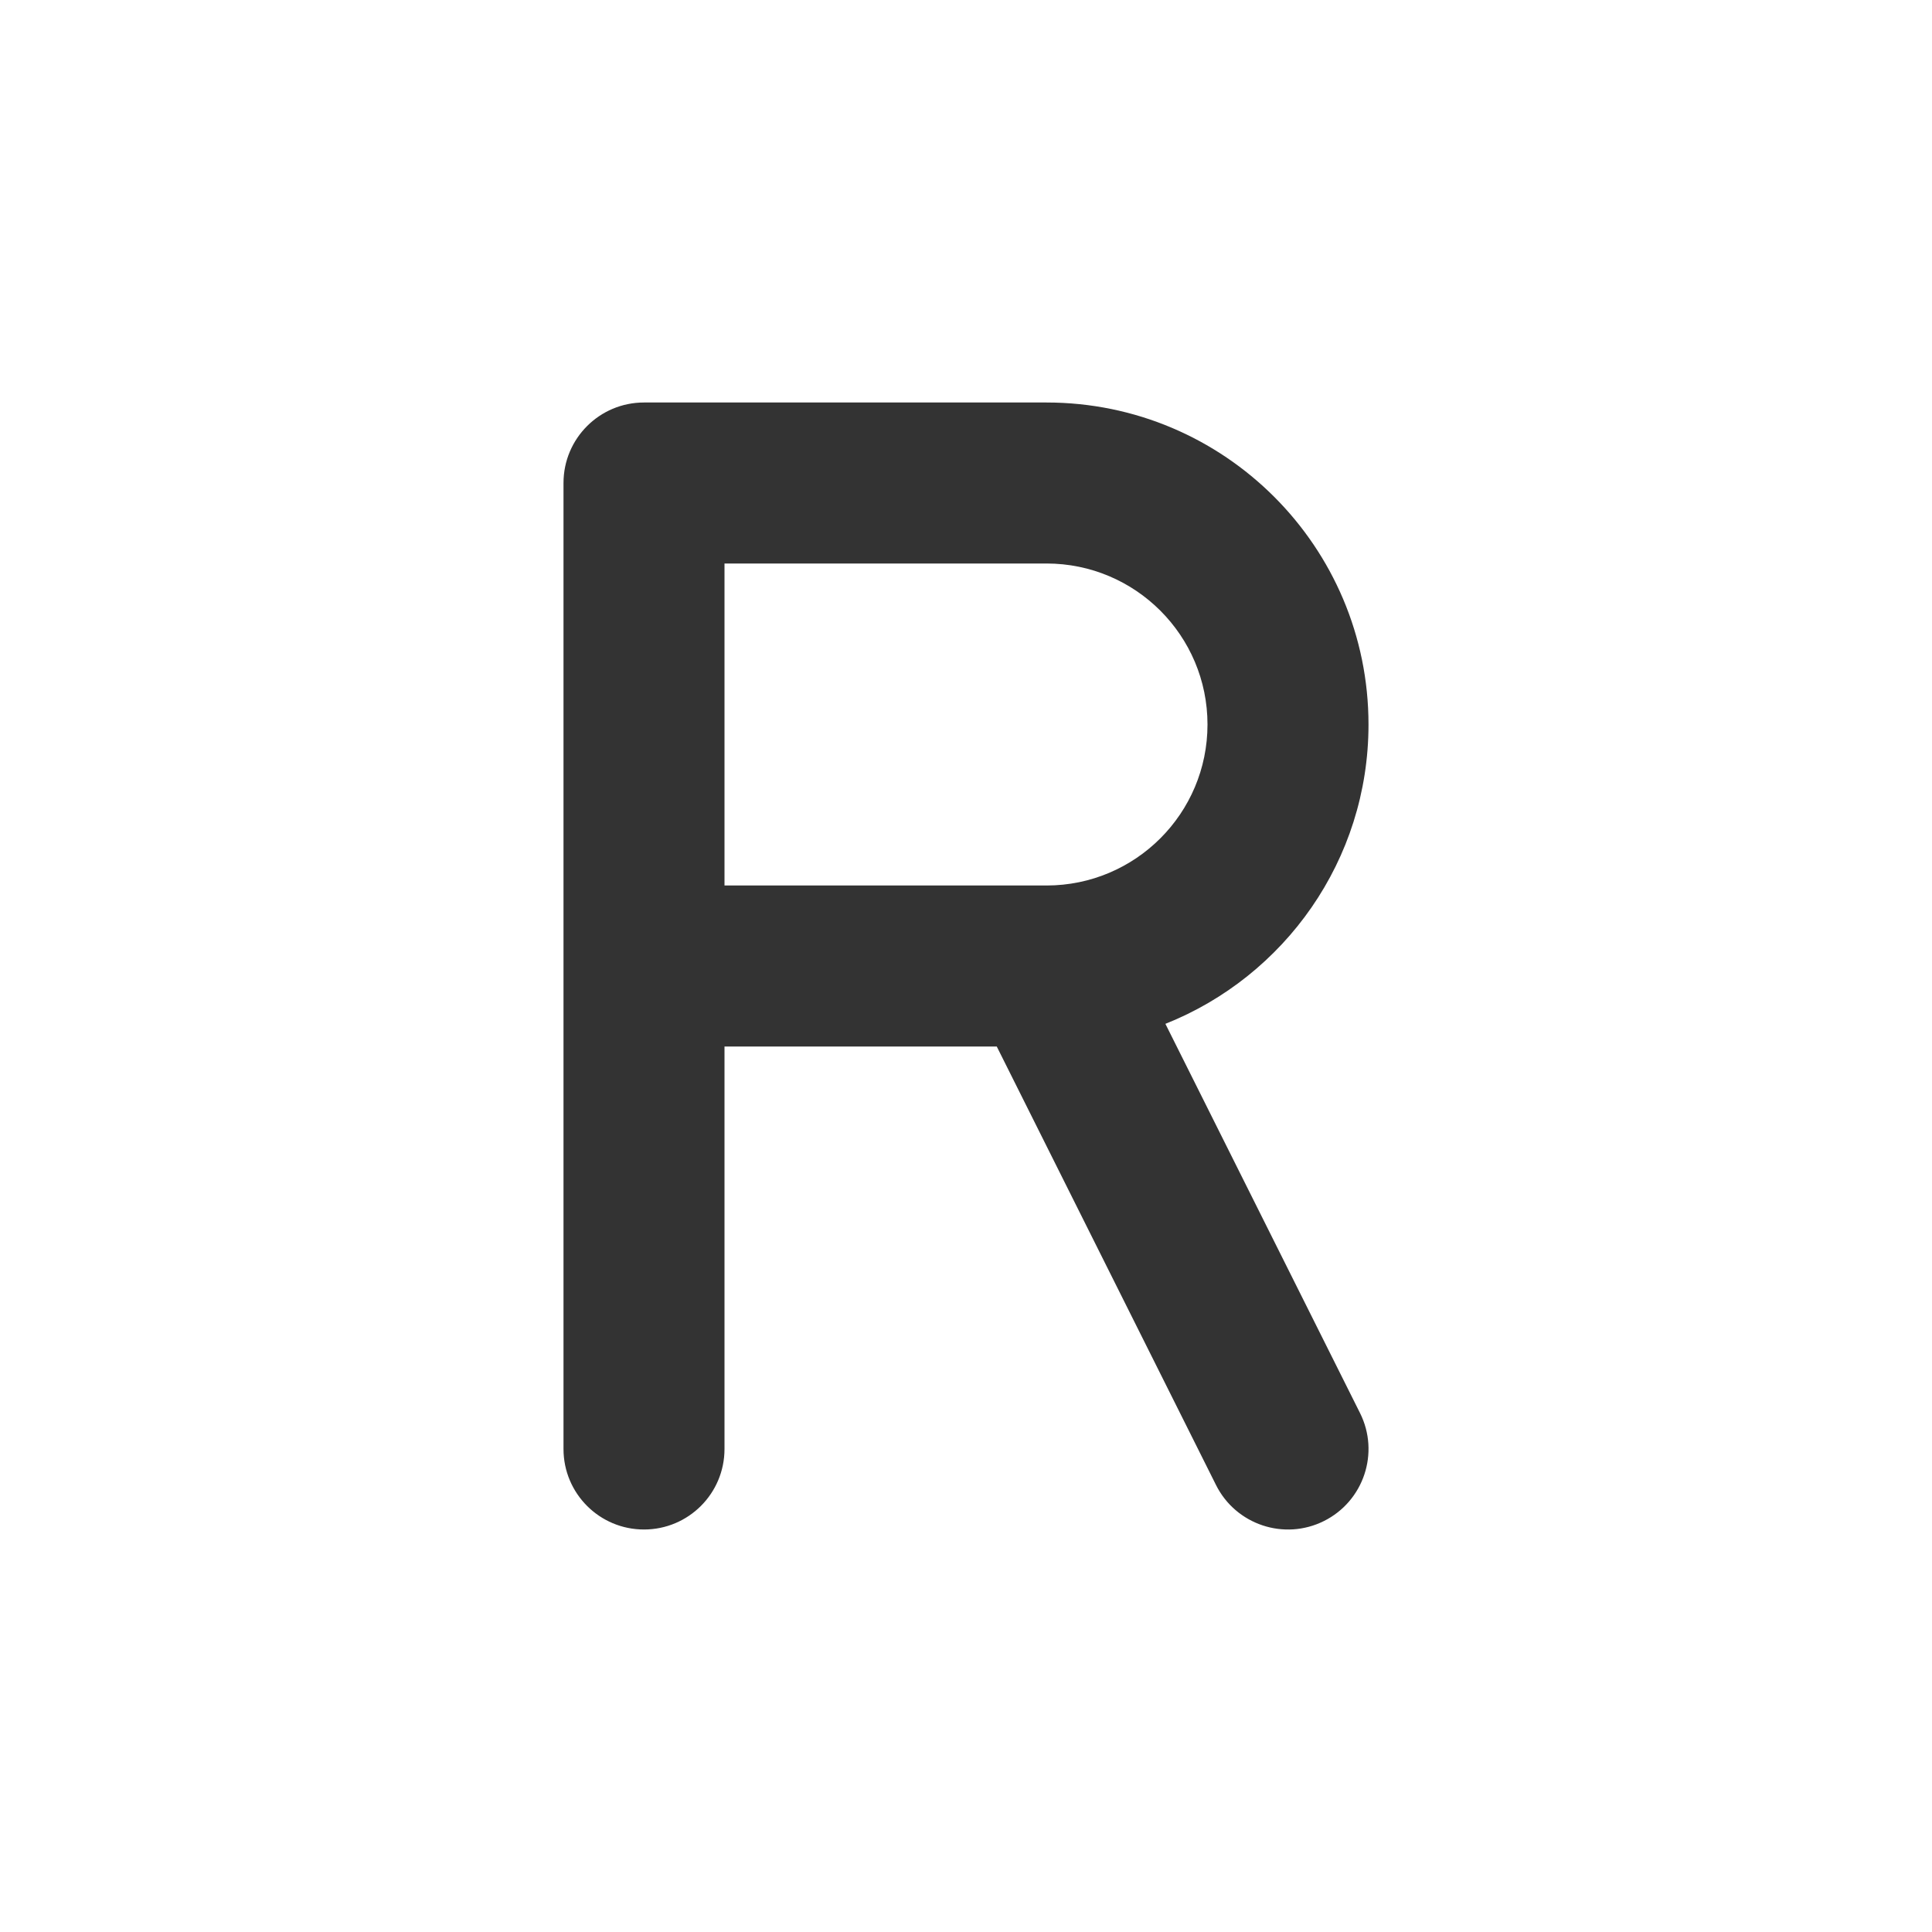
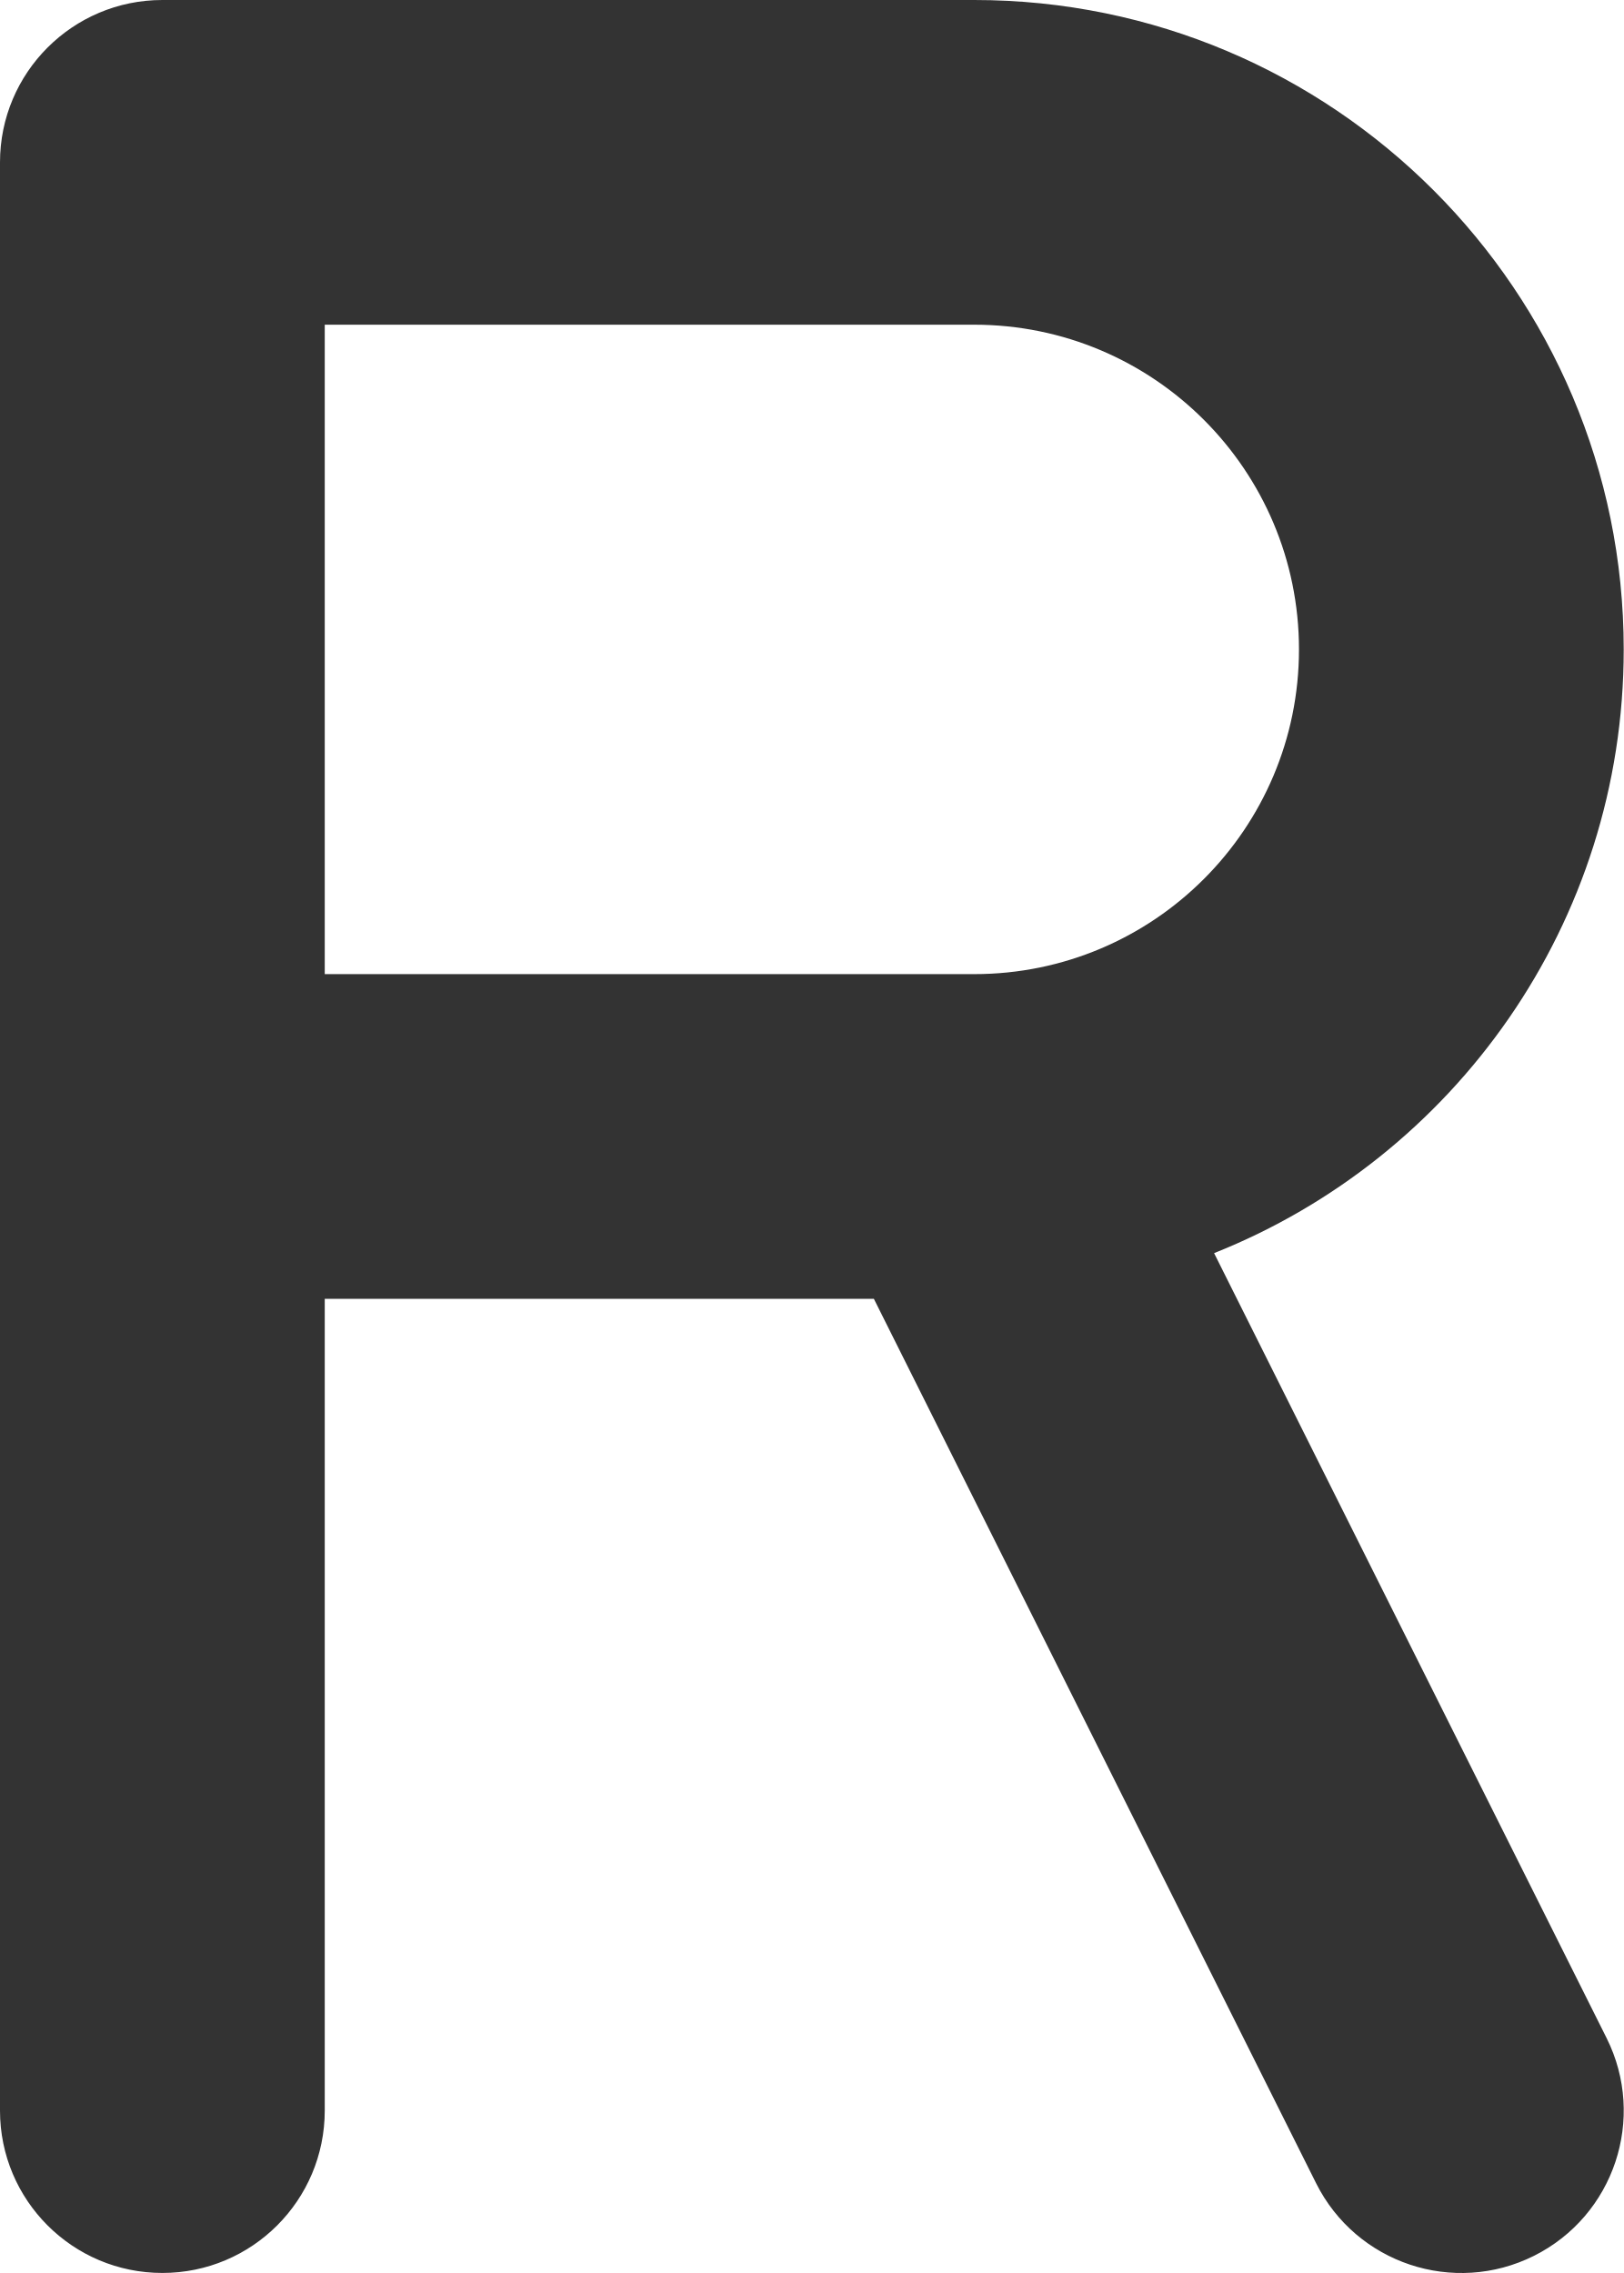
- <svg xmlns="http://www.w3.org/2000/svg" width="48" height="48" viewBox="0 0 48 48" fill="none">
-   <path fill-rule="evenodd" clip-rule="evenodd" d="M14 12C14 10.895 14.895 10 16 10L26 10C30.418 10 34 13.582 34 18C34 21.375 31.91 24.261 28.954 25.437L33.789 35.106C34.283 36.093 33.882 37.295 32.894 37.789C31.907 38.283 30.705 37.882 30.211 36.894L24.764 26H18L18 36C18 37.105 17.105 38 16 38C14.895 38 14 37.105 14 36L14 12ZM18 22L26 22C28.209 22 30 20.209 30 18C30 15.791 28.209 14 26 14L18 14L18 22Z" fill="#333333" />
+ <svg xmlns="http://www.w3.org/2000/svg" width="182.858" height="256" viewBox="0 0 182.858 256" fill="none" version="1.1" id="svg1">
+   <defs id="defs1" />
+   <path fill-rule="evenodd" clip-rule="evenodd" d="M 0,18.285 C 0,8.186 8.186,0 18.285,0 h 91.427 c 40.395,0 73.142,32.746 73.142,73.142 0,30.854 -19.105,57.246 -46.13,67.993 l 44.2,88.399 c 4.516,9.032 0.855,20.016 -8.178,24.533 -9.032,4.516 -20.016,0.855 -24.533,-8.178 L 98.411,146.283 H 36.571 v 91.427 c 0,10.099 -8.186,18.285 -18.285,18.285 C 8.186,255.996 0,247.81 0,237.711 Z m 36.571,91.427 h 73.142 c 20.197,0 36.571,-16.374 36.571,-36.571 0,-20.197 -16.374,-36.571 -36.571,-36.571 H 36.571 Z" fill="#333333" id="path1" style="stroke-width:9.143" />
</svg>
